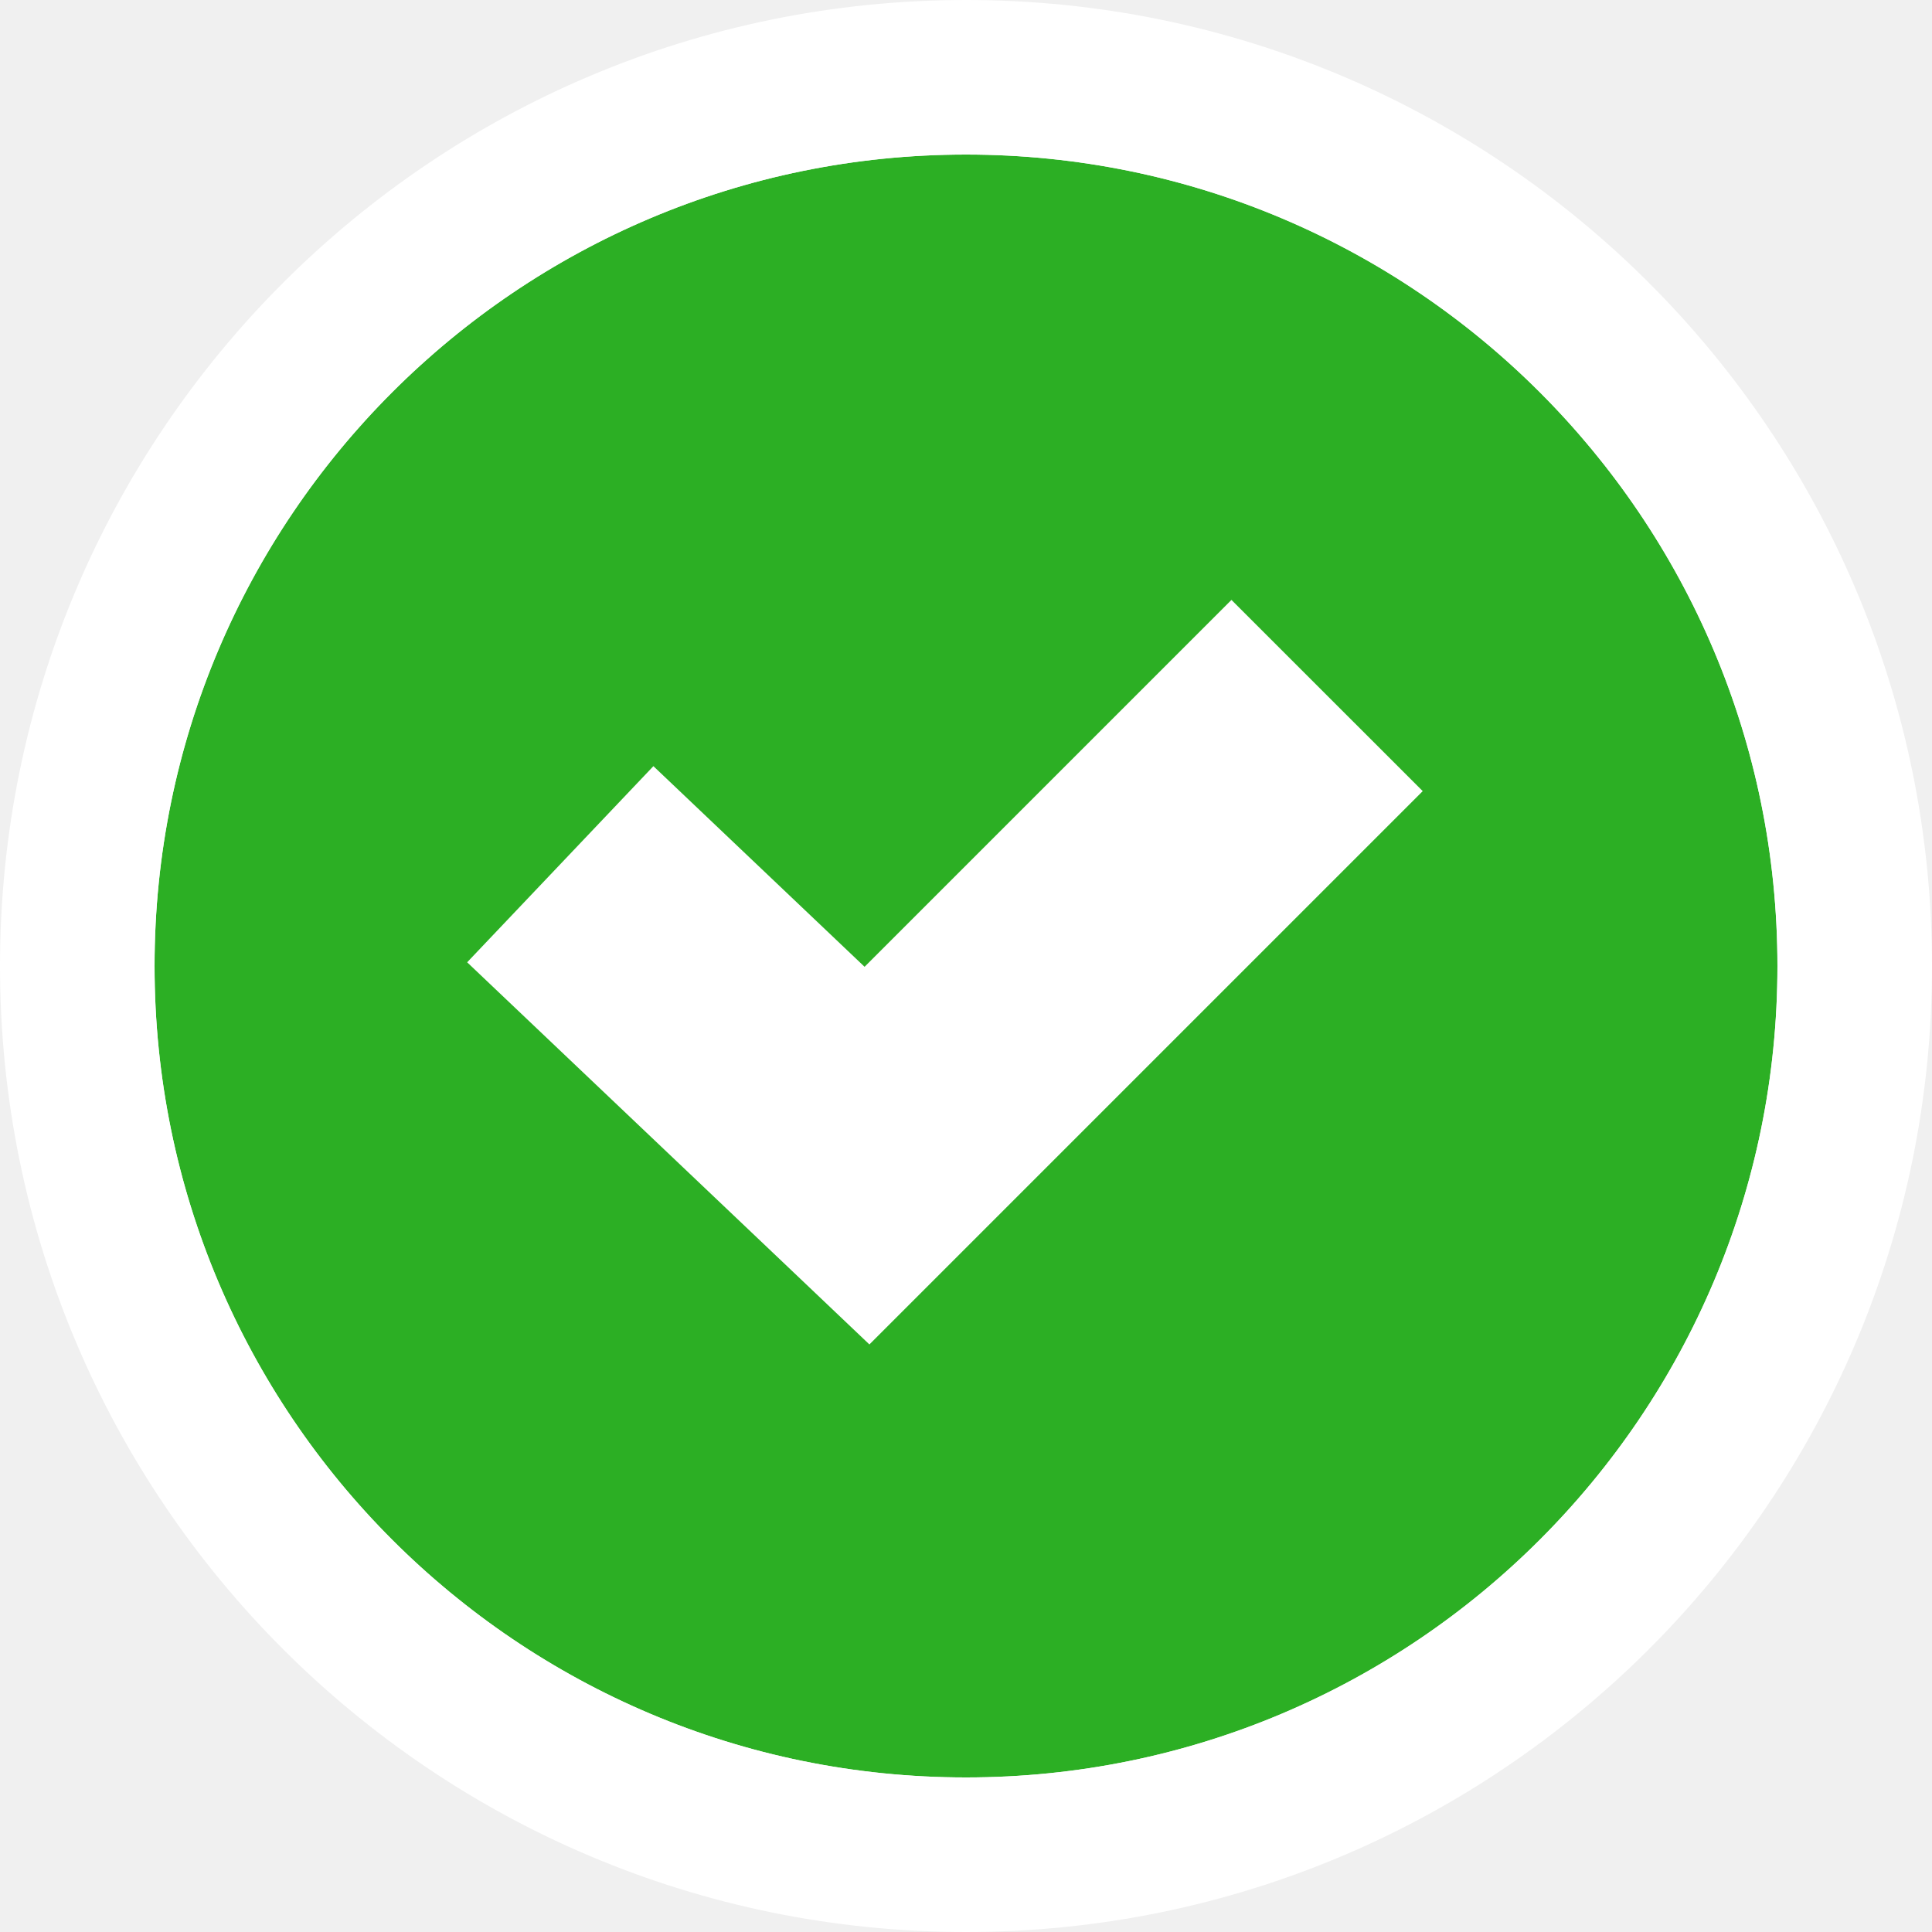
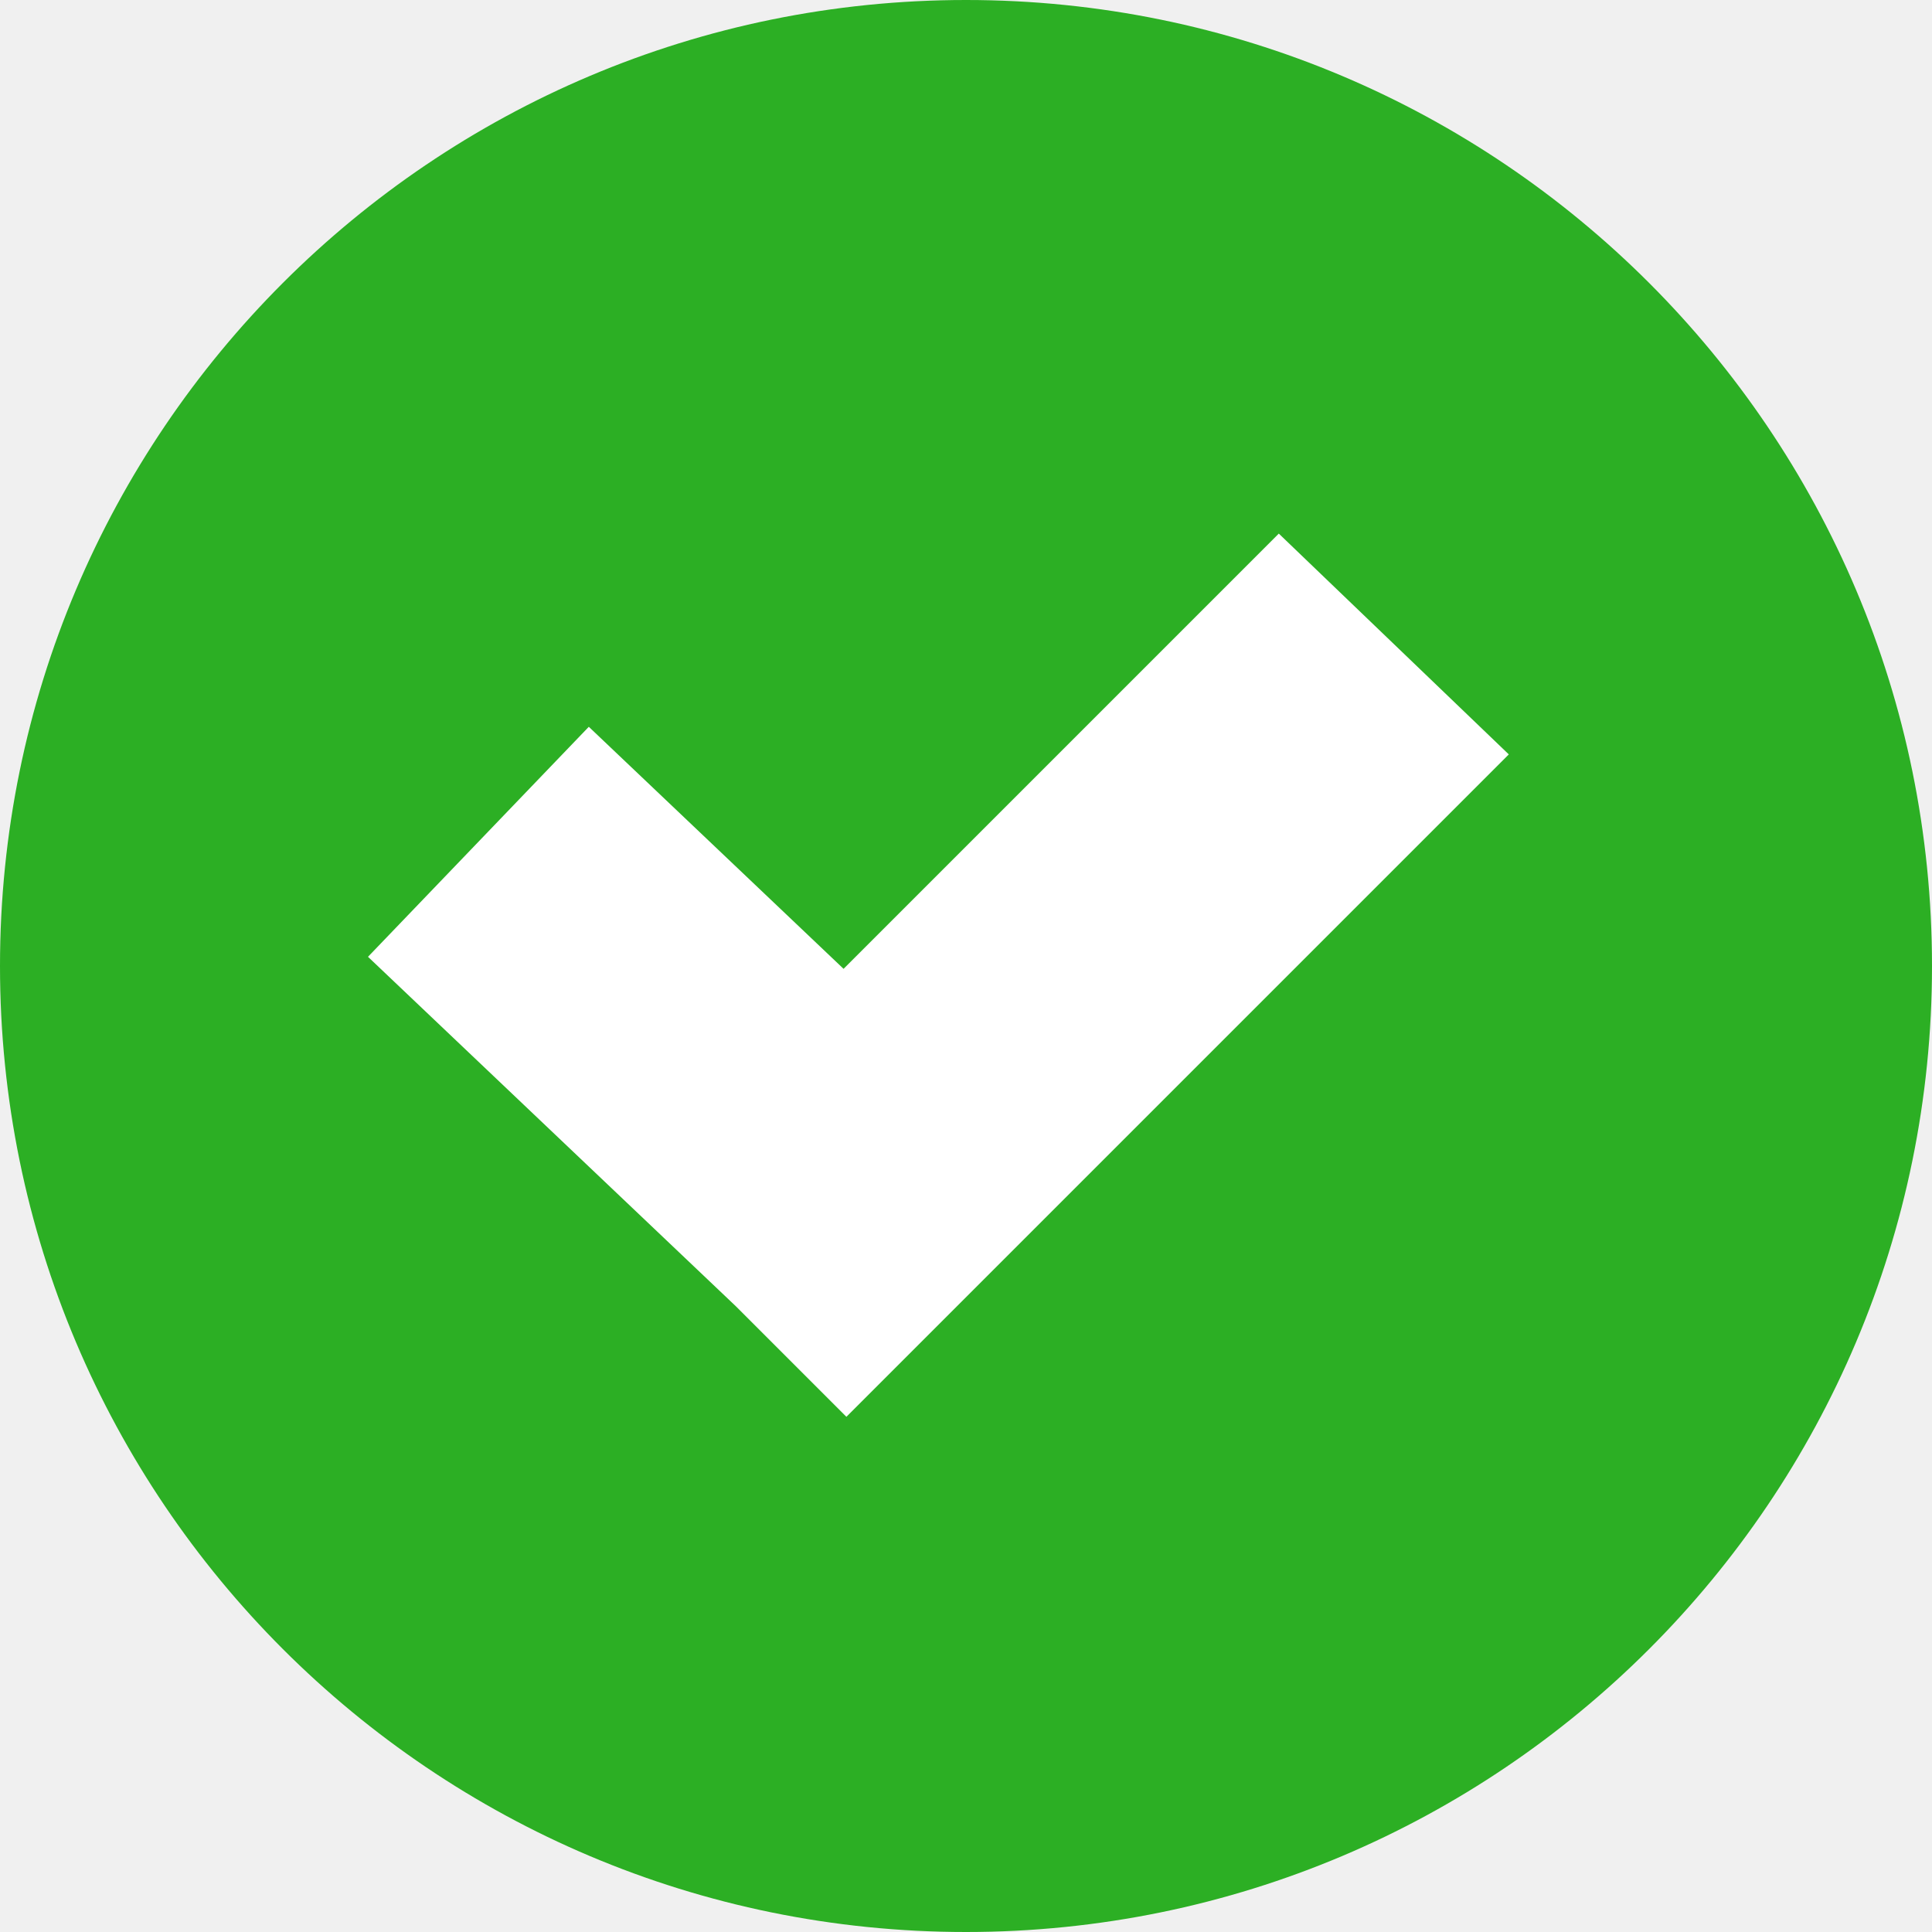
- <svg xmlns="http://www.w3.org/2000/svg" xmlns:xlink="http://www.w3.org/1999/xlink" width="25px" height="25px" viewBox="0 0 25 25" version="1.1">
-   <defs>
-     <path d="M10.5,21 C16.299,21 21,16.299 21,10.5 C21,4.701 16.299,0 10.5,0 C4.701,0 0,4.701 0,10.5 C0,16.299 4.701,21 10.5,21 Z" id="path-1" />
-   </defs>
-   <g id="REP-Dashboard" stroke="none" stroke-width="1" fill="none" fill-rule="evenodd">
-     <g id="ME_Step_2@2x" transform="translate(-151, -278)">
-       <g id="status-12-approved-icon" transform="translate(153, 280)">
-         <g id="Oval-12">
-           <use fill="#2caf24" fill-rule="evenodd" xlink:href="#path-1" />
-           <path stroke="#FFFFFF" stroke-width="2" d="M10.5,22 C4.149,22 -1,16.851 -1,10.5 C-1,4.149 4.149,-1 10.5,-1 C16.851,-1 22,4.149 22,10.5 C22,16.851 16.851,22 10.5,22 Z" />
+ <svg xmlns="http://www.w3.org/2000/svg" version="1.1" id="Слой_1" x="0px" y="0px" viewBox="0 0 21 21" style="enable-background:new 0 0 21 21;" xml:space="preserve">
+   <style type="text/css">
+ 	.st0{fill:#2CAF24;}
+ 	.st1{fill:#FFFFFF;}
+ </style>
+   <g id="ME_x5F_Step_x5F_2_x40_2x" transform="translate(-151, -278)">
+     <g id="status-12-approved-icon" transform="translate(153, 280)">
+       <g id="Oval-12">
+         <g>
+           <path id="path-1" class="st0" d="M8.5,19C14.3,19,19,14.3,19,8.5S14.3-2,8.5-2S-2,2.7-2,8.5S2.7,19,8.5,19z" />
        </g>
-         <polygon id="Shape" fill="#FFFFFF" fill-rule="nonzero" points="4.045 10.452 8.014 14.222 9.25 15.397 10.456 14.191 16.41 8.237 13.935 5.763 7.982 11.716 10.424 11.685 6.455 7.914" />
      </g>
+       <polygon id="Shape" class="st1" points="2,8.4 6,12.2 7.2,13.4 8.4,12.2 14.4,6.2 11.9,3.8 6,9.7 8.4,9.7 4.4,5.9   " />
    </g>
  </g>
</svg>
